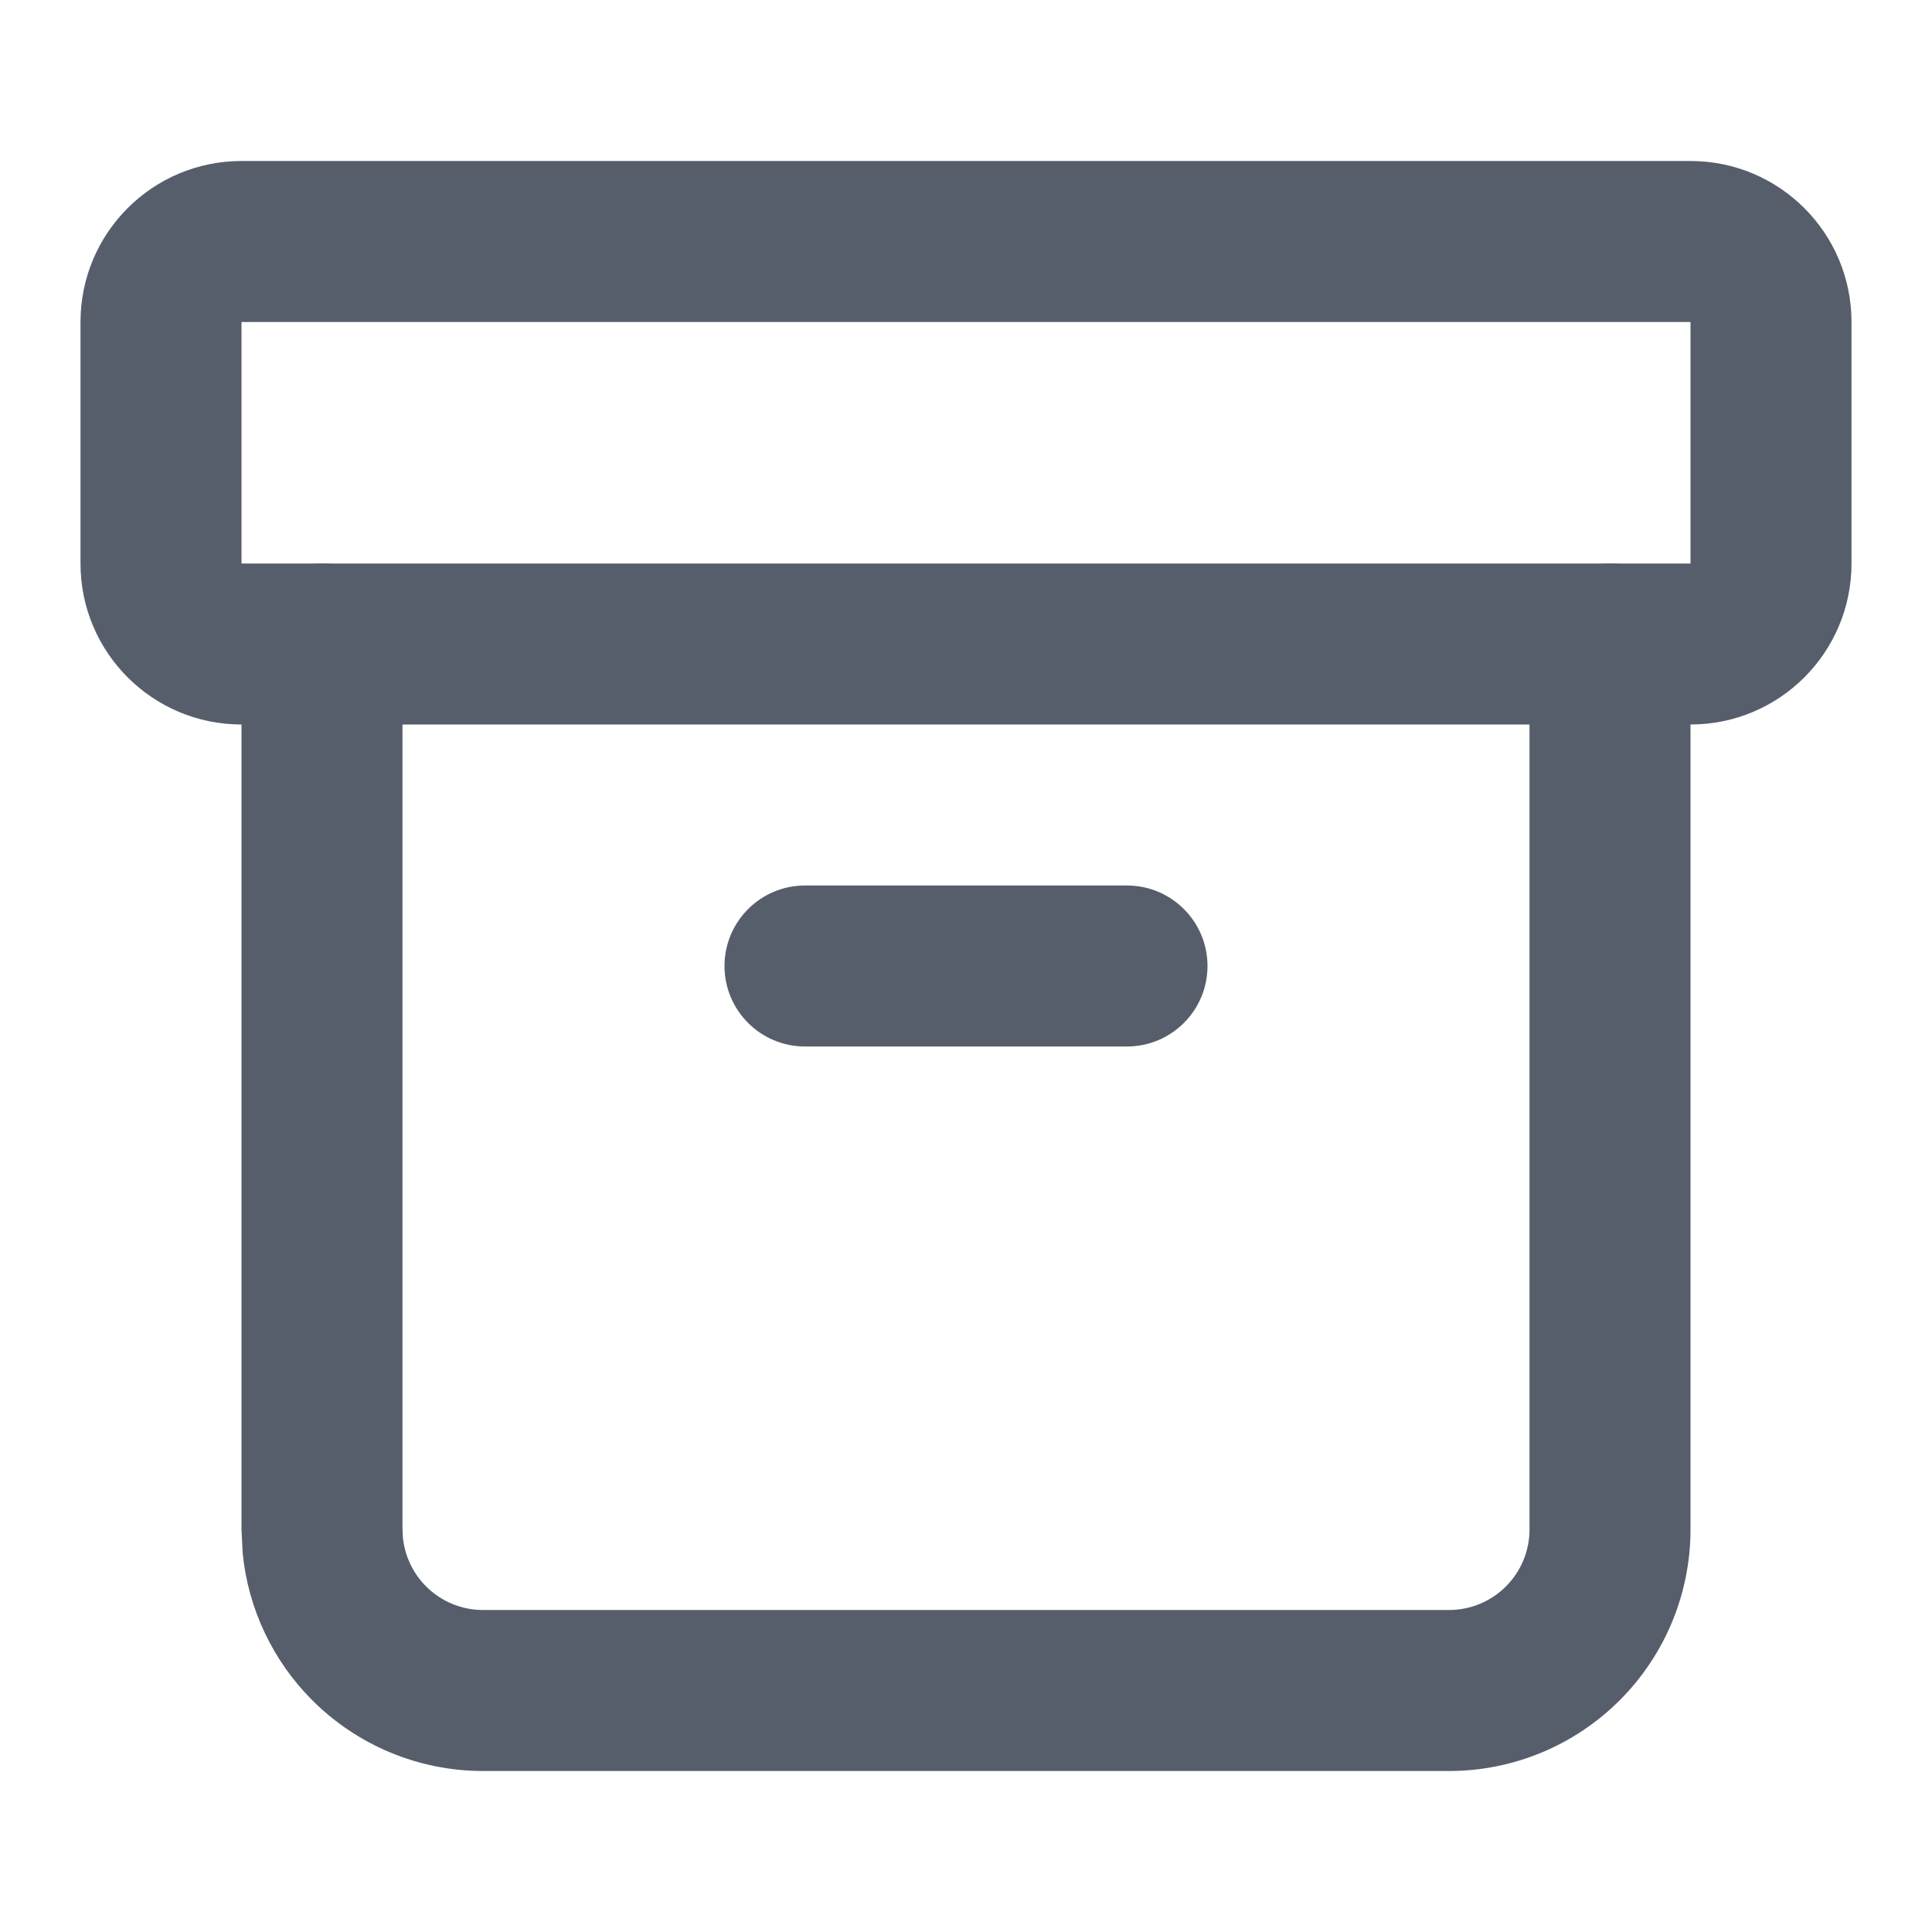
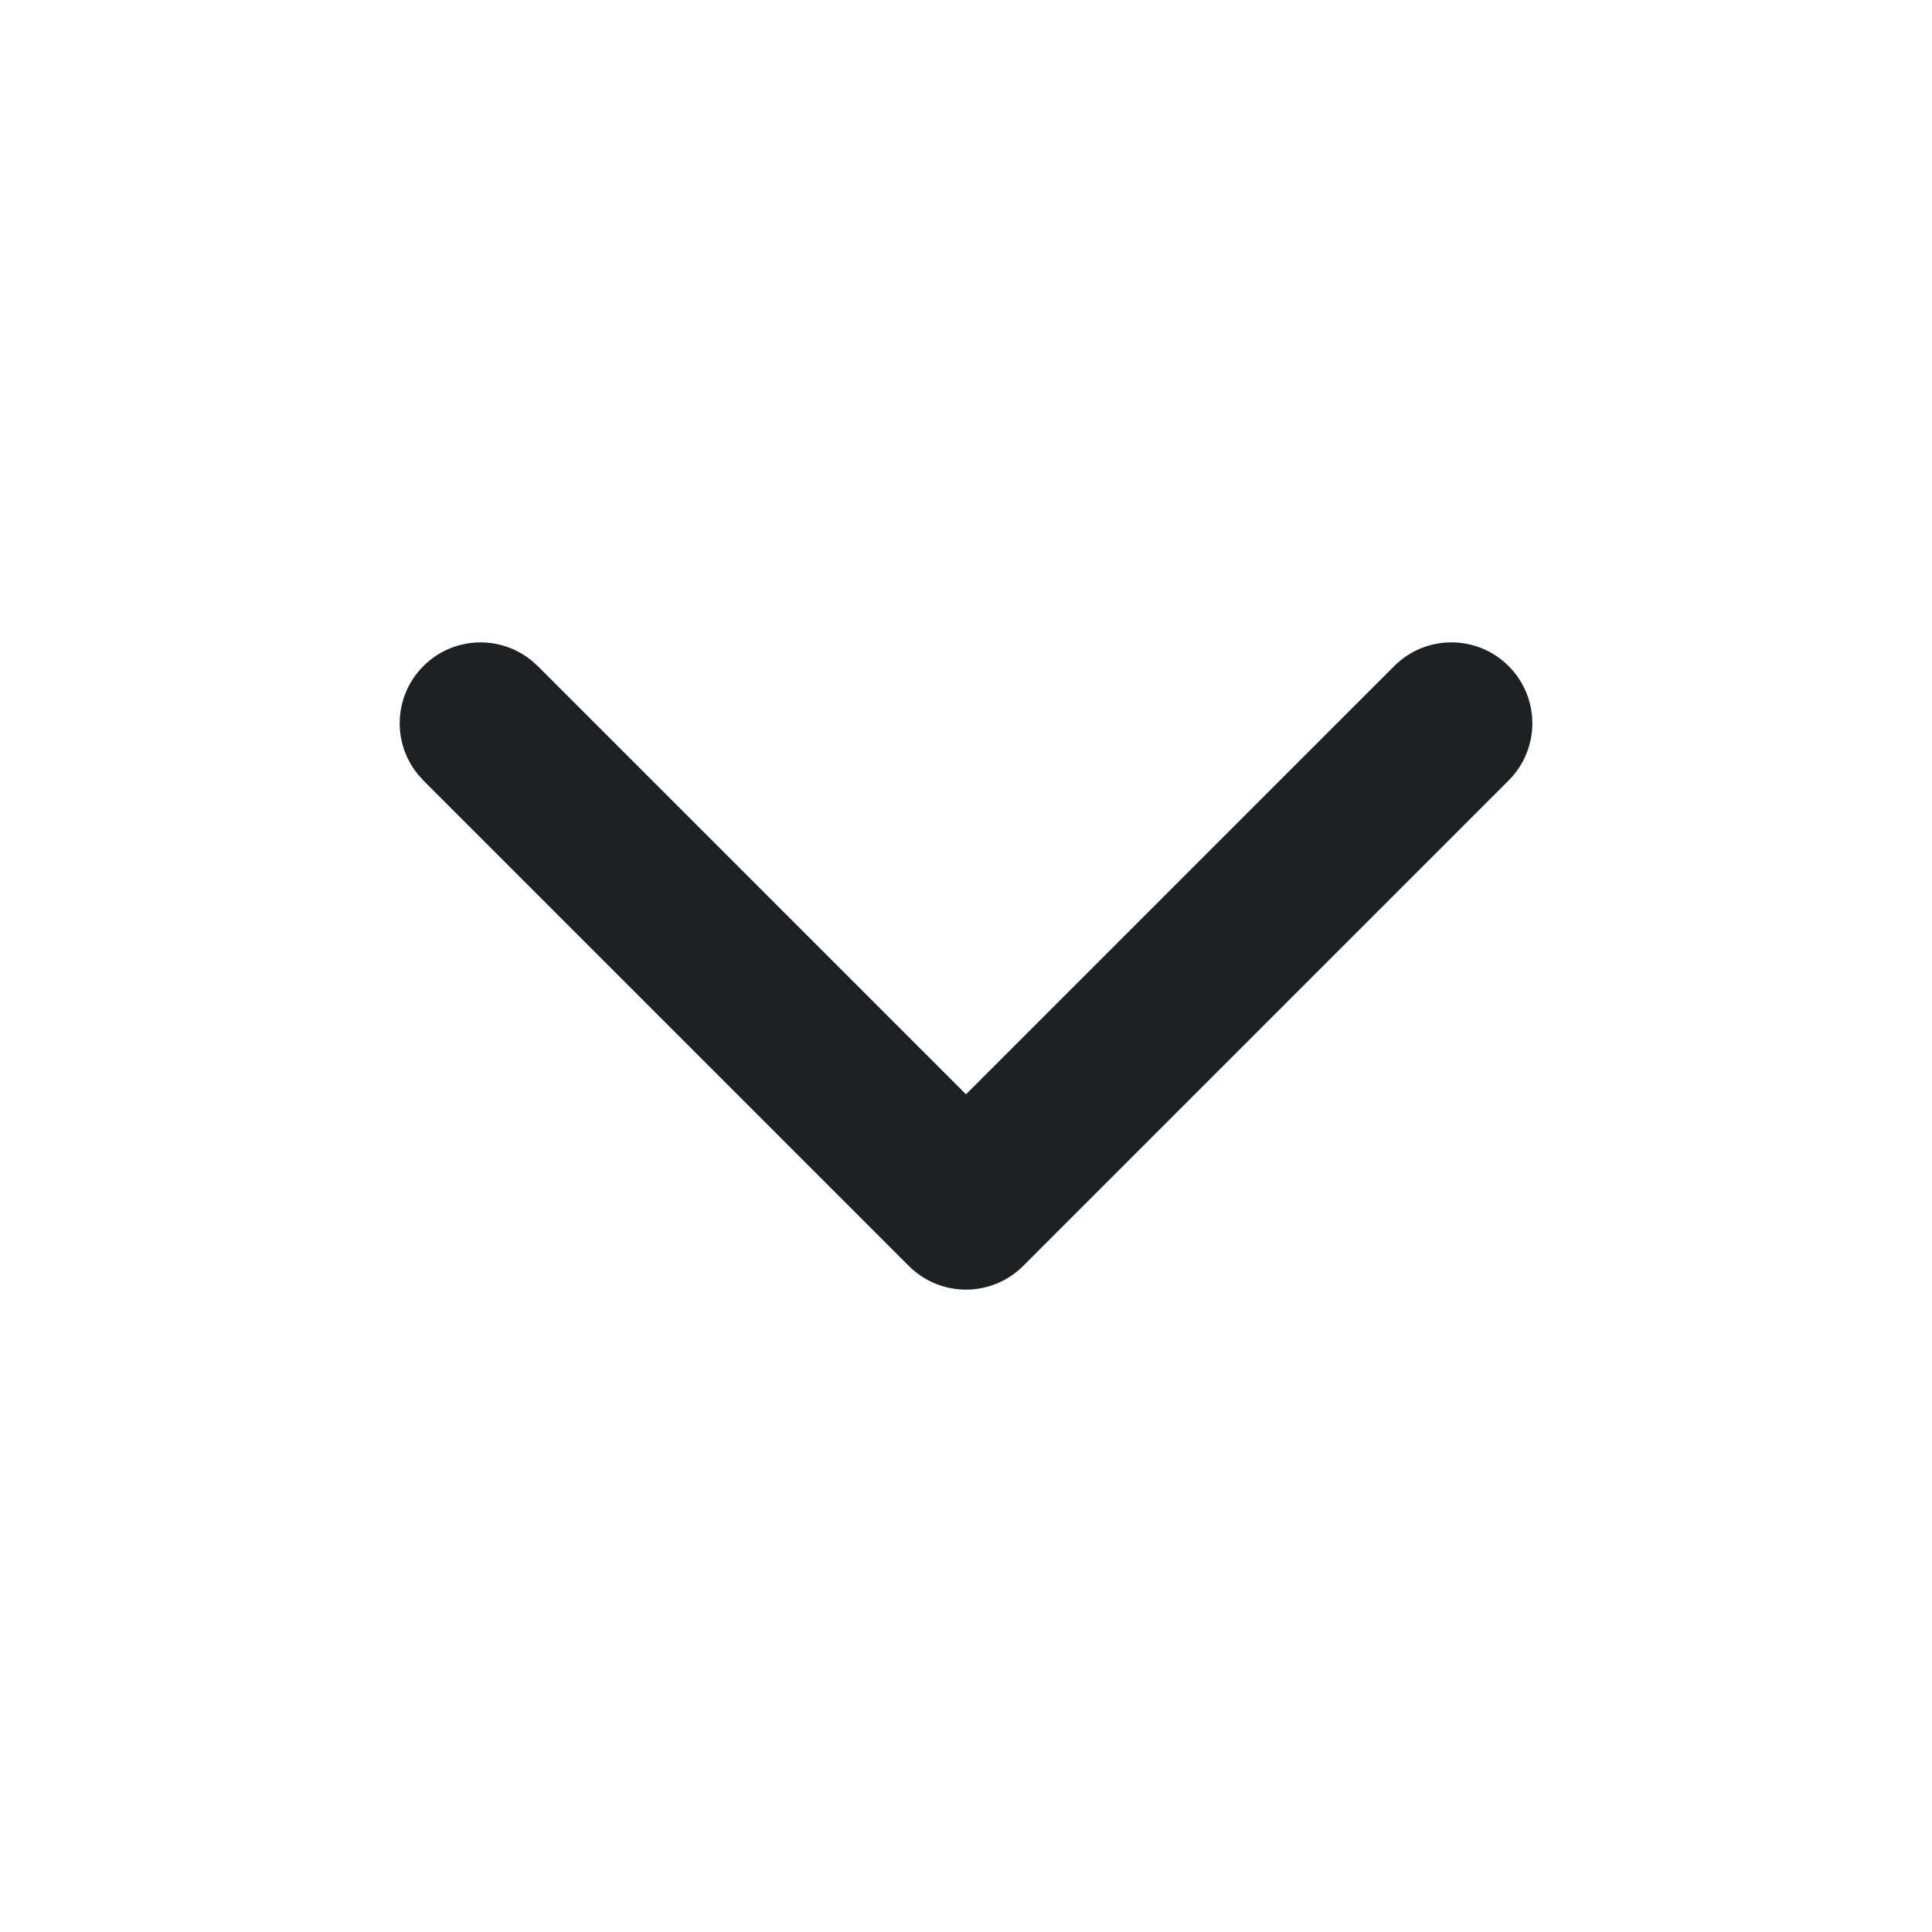
- <svg xmlns="http://www.w3.org/2000/svg" width="24" height="24" viewBox="0 0 24 24">
+ <svg xmlns="http://www.w3.org/2000/svg" width="16" height="16" viewBox="0 0 16 16">
  <g transform="matrix(1 0 0 1 0 0)">
    <g style="">
-       <g transform="matrix(1 0 0 1 12 5.5)">
-         <path style="stroke: none; stroke-width: 1; stroke-dasharray: none; stroke-linecap: butt; stroke-dashoffset: 0; stroke-linejoin: miter; stroke-miterlimit: 4; fill: rgb(87,94,107); fill-rule: nonzero; opacity: 1;" transform=" translate(-12, -5.5)" d="M 3 4 L 3 7 L 21 7 L 21 4 L 3 4 Z M 23 7 C 23 8.105 22.105 9 21 9 L 3 9 C 1.895 9 1 8.105 1 7 L 1 4 C 1 2.895 1.895 2 3 2 L 21 2 C 22.105 2 23 2.895 23 4 L 23 7 Z" stroke-linecap="round" />
-       </g>
-       <g transform="matrix(1 0 0 1 12 14.5)">
-         <path style="stroke: none; stroke-width: 1; stroke-dasharray: none; stroke-linecap: butt; stroke-dashoffset: 0; stroke-linejoin: miter; stroke-miterlimit: 4; fill: rgb(87,94,107); fill-rule: nonzero; opacity: 1;" transform=" translate(-12, -14.5)" d="M 3 19 L 3 8 C 3 7.448 3.448 7 4 7 C 4.552 7 5 7.448 5 8 L 5 19 L 5.005 19.099 C 5.028 19.328 5.129 19.543 5.293 19.707 C 5.481 19.895 5.735 20 6 20 L 18 20 C 18.265 20 18.52 19.895 18.707 19.707 C 18.895 19.52 19 19.265 19 19 L 19 8 C 19 7.448 19.448 7 20 7 C 20.552 7 21 7.448 21 8 L 21 19 C 21 19.796 20.684 20.558 20.121 21.121 C 19.558 21.684 18.796 22 18 22 L 6 22 C 5.204 22 4.442 21.684 3.879 21.121 C 3.387 20.629 3.083 19.983 3.015 19.297 L 3 19 Z" stroke-linecap="round" />
-       </g>
-       <g transform="matrix(1 0 0 1 12 12)">
-         <path style="stroke: none; stroke-width: 1; stroke-dasharray: none; stroke-linecap: butt; stroke-dashoffset: 0; stroke-linejoin: miter; stroke-miterlimit: 4; fill: rgb(87,94,107); fill-rule: nonzero; opacity: 1;" transform=" translate(-12, -12)" d="M 14 11 C 14.552 11 15 11.448 15 12 C 15 12.552 14.552 13 14 13 L 10 13 C 9.448 13 9 12.552 9 12 C 9 11.448 9.448 11 10 11 L 14 11 Z" stroke-linecap="round" />
+       <g transform="matrix(0.67 0 0 0.67 8 8)">
+         <path style="stroke: none; stroke-width: 1; stroke-dasharray: none; stroke-linecap: butt; stroke-dashoffset: 0; stroke-linejoin: miter; stroke-miterlimit: 4; fill: rgb(30,33,36); fill-rule: nonzero; opacity: 1;" transform=" translate(-12, -12)" d="M 17.293 8.293 C 17.683 7.902 18.317 7.902 18.707 8.293 C 19.098 8.684 19.098 9.317 18.707 9.707 L 12.707 15.707 C 12.316 16.098 11.684 16.098 11.293 15.707 L 5.293 9.707 L 5.225 9.631 C 4.904 9.238 4.927 8.659 5.293 8.293 C 5.659 7.927 6.238 7.904 6.631 8.225 L 6.707 8.293 L 12 13.586 L 17.293 8.293 Z" stroke-linecap="round" />
      </g>
    </g>
  </g>
</svg>
